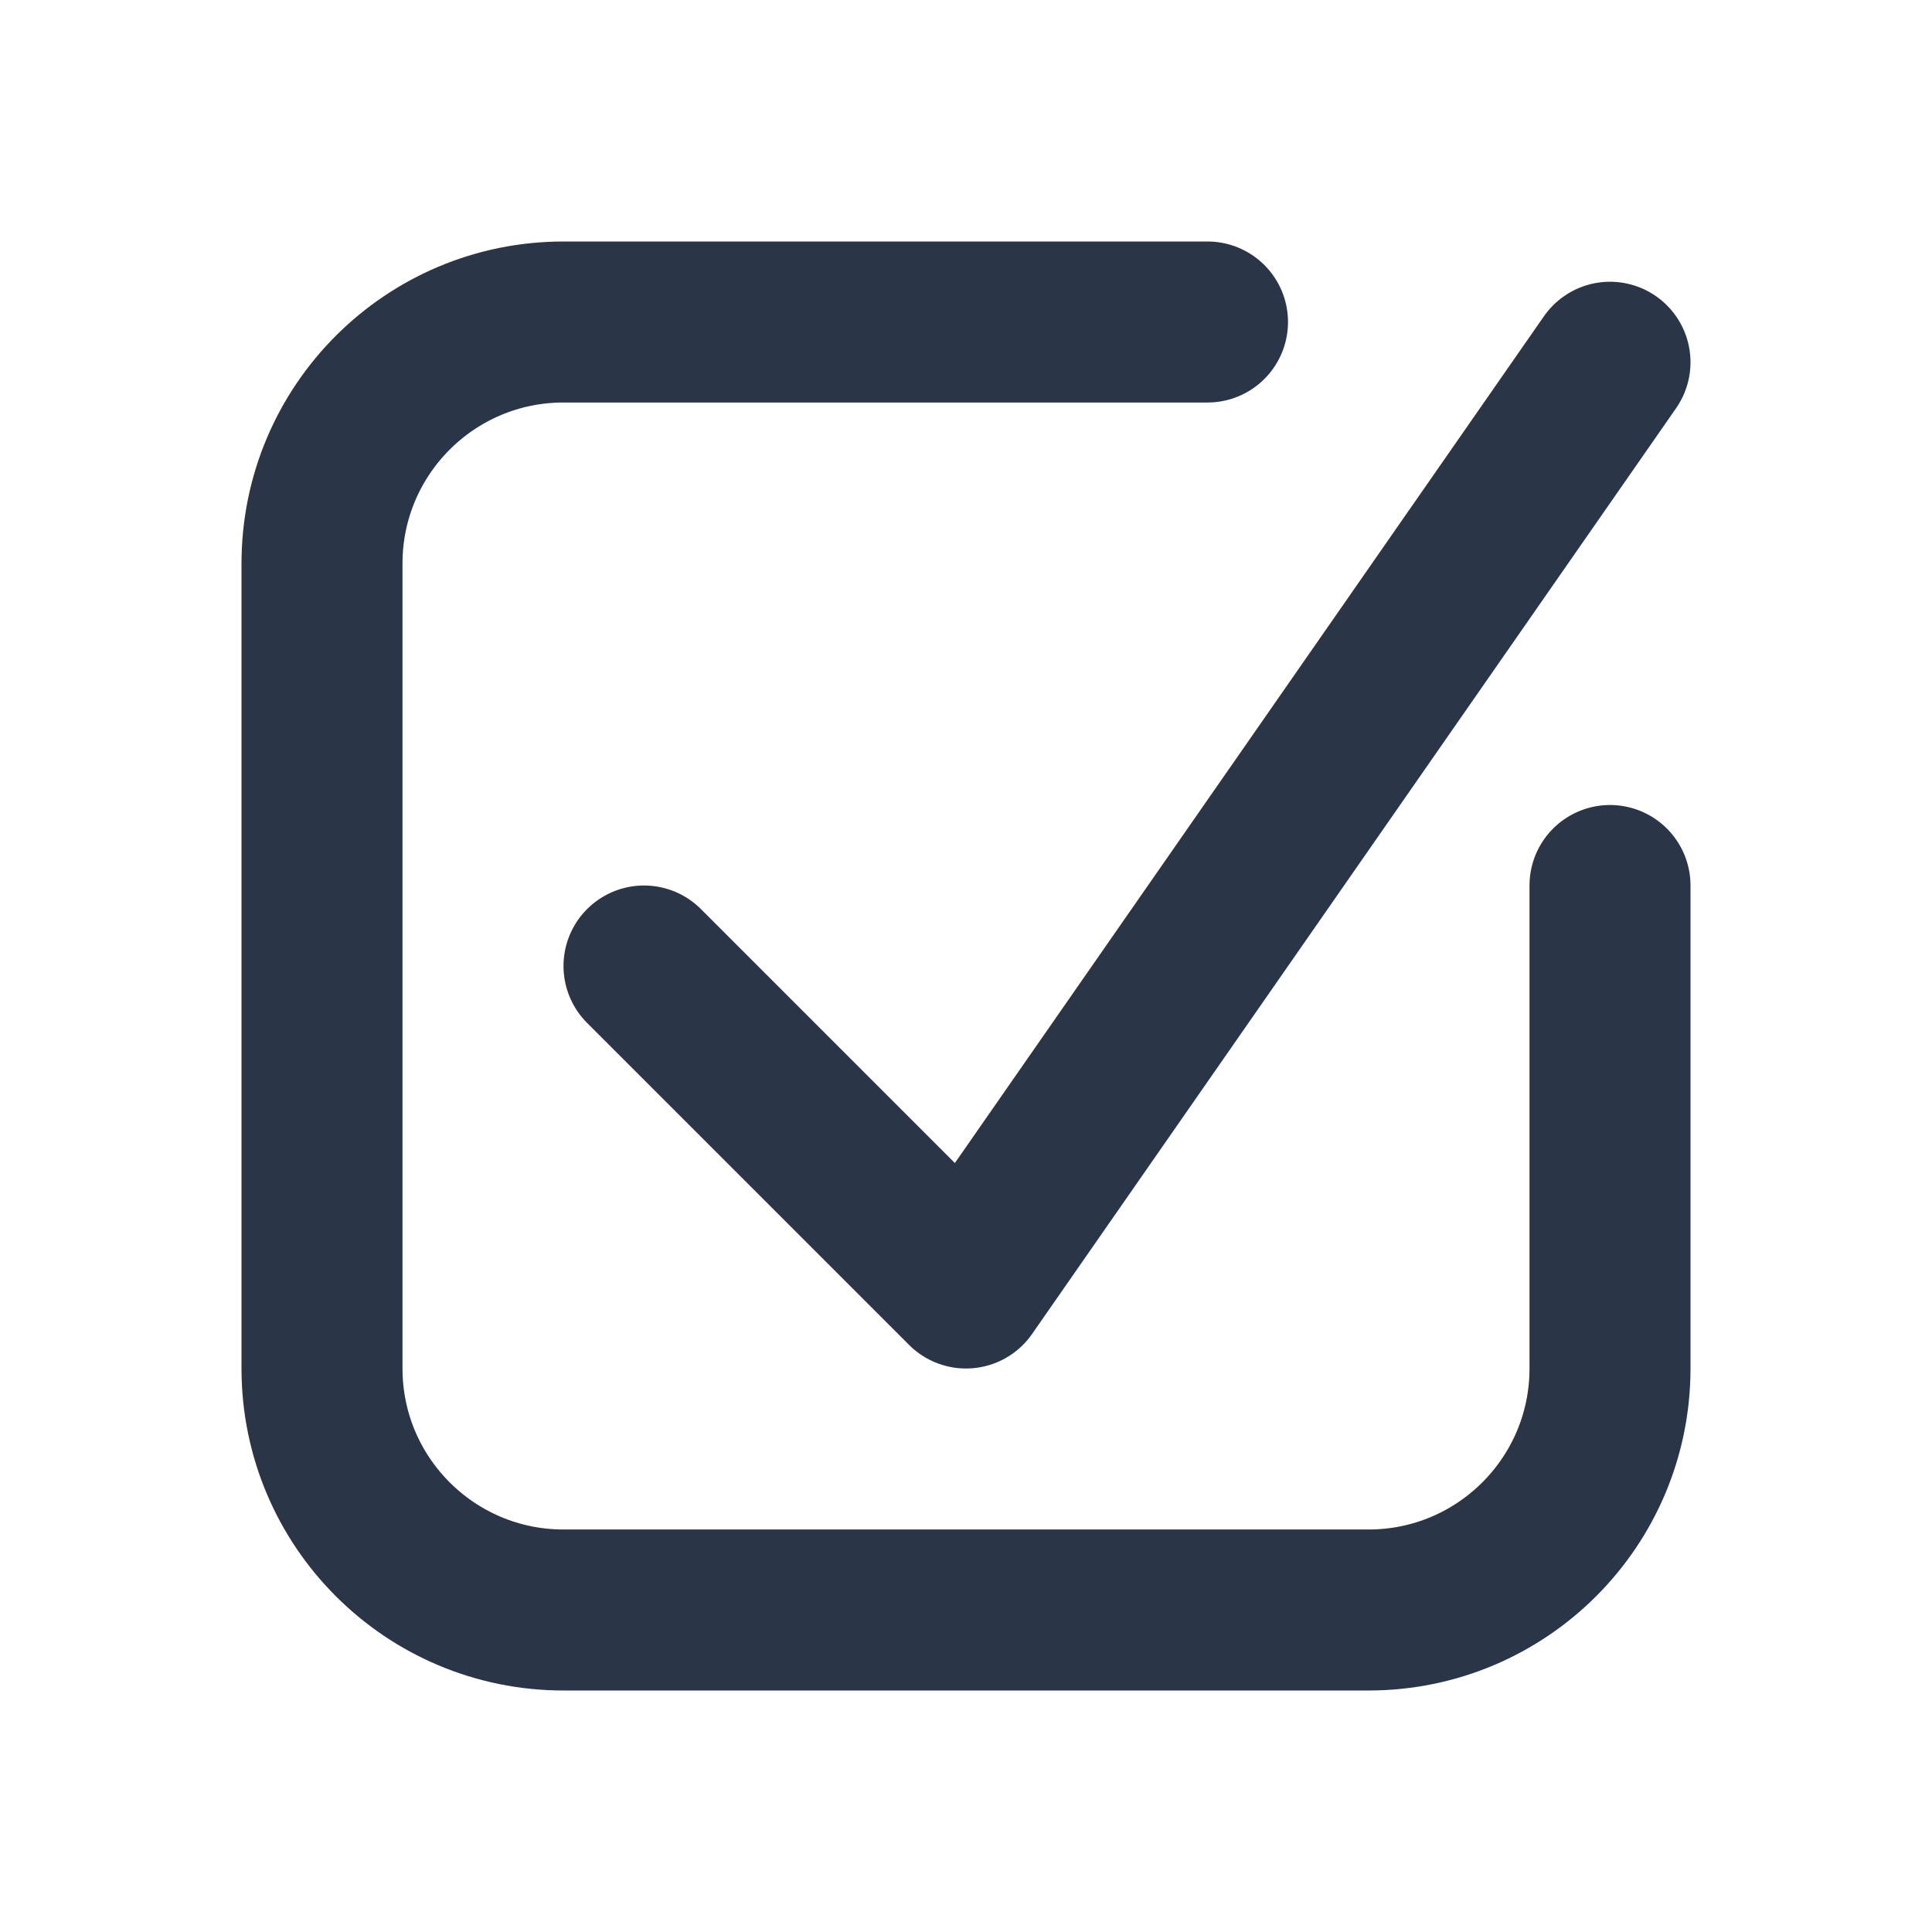
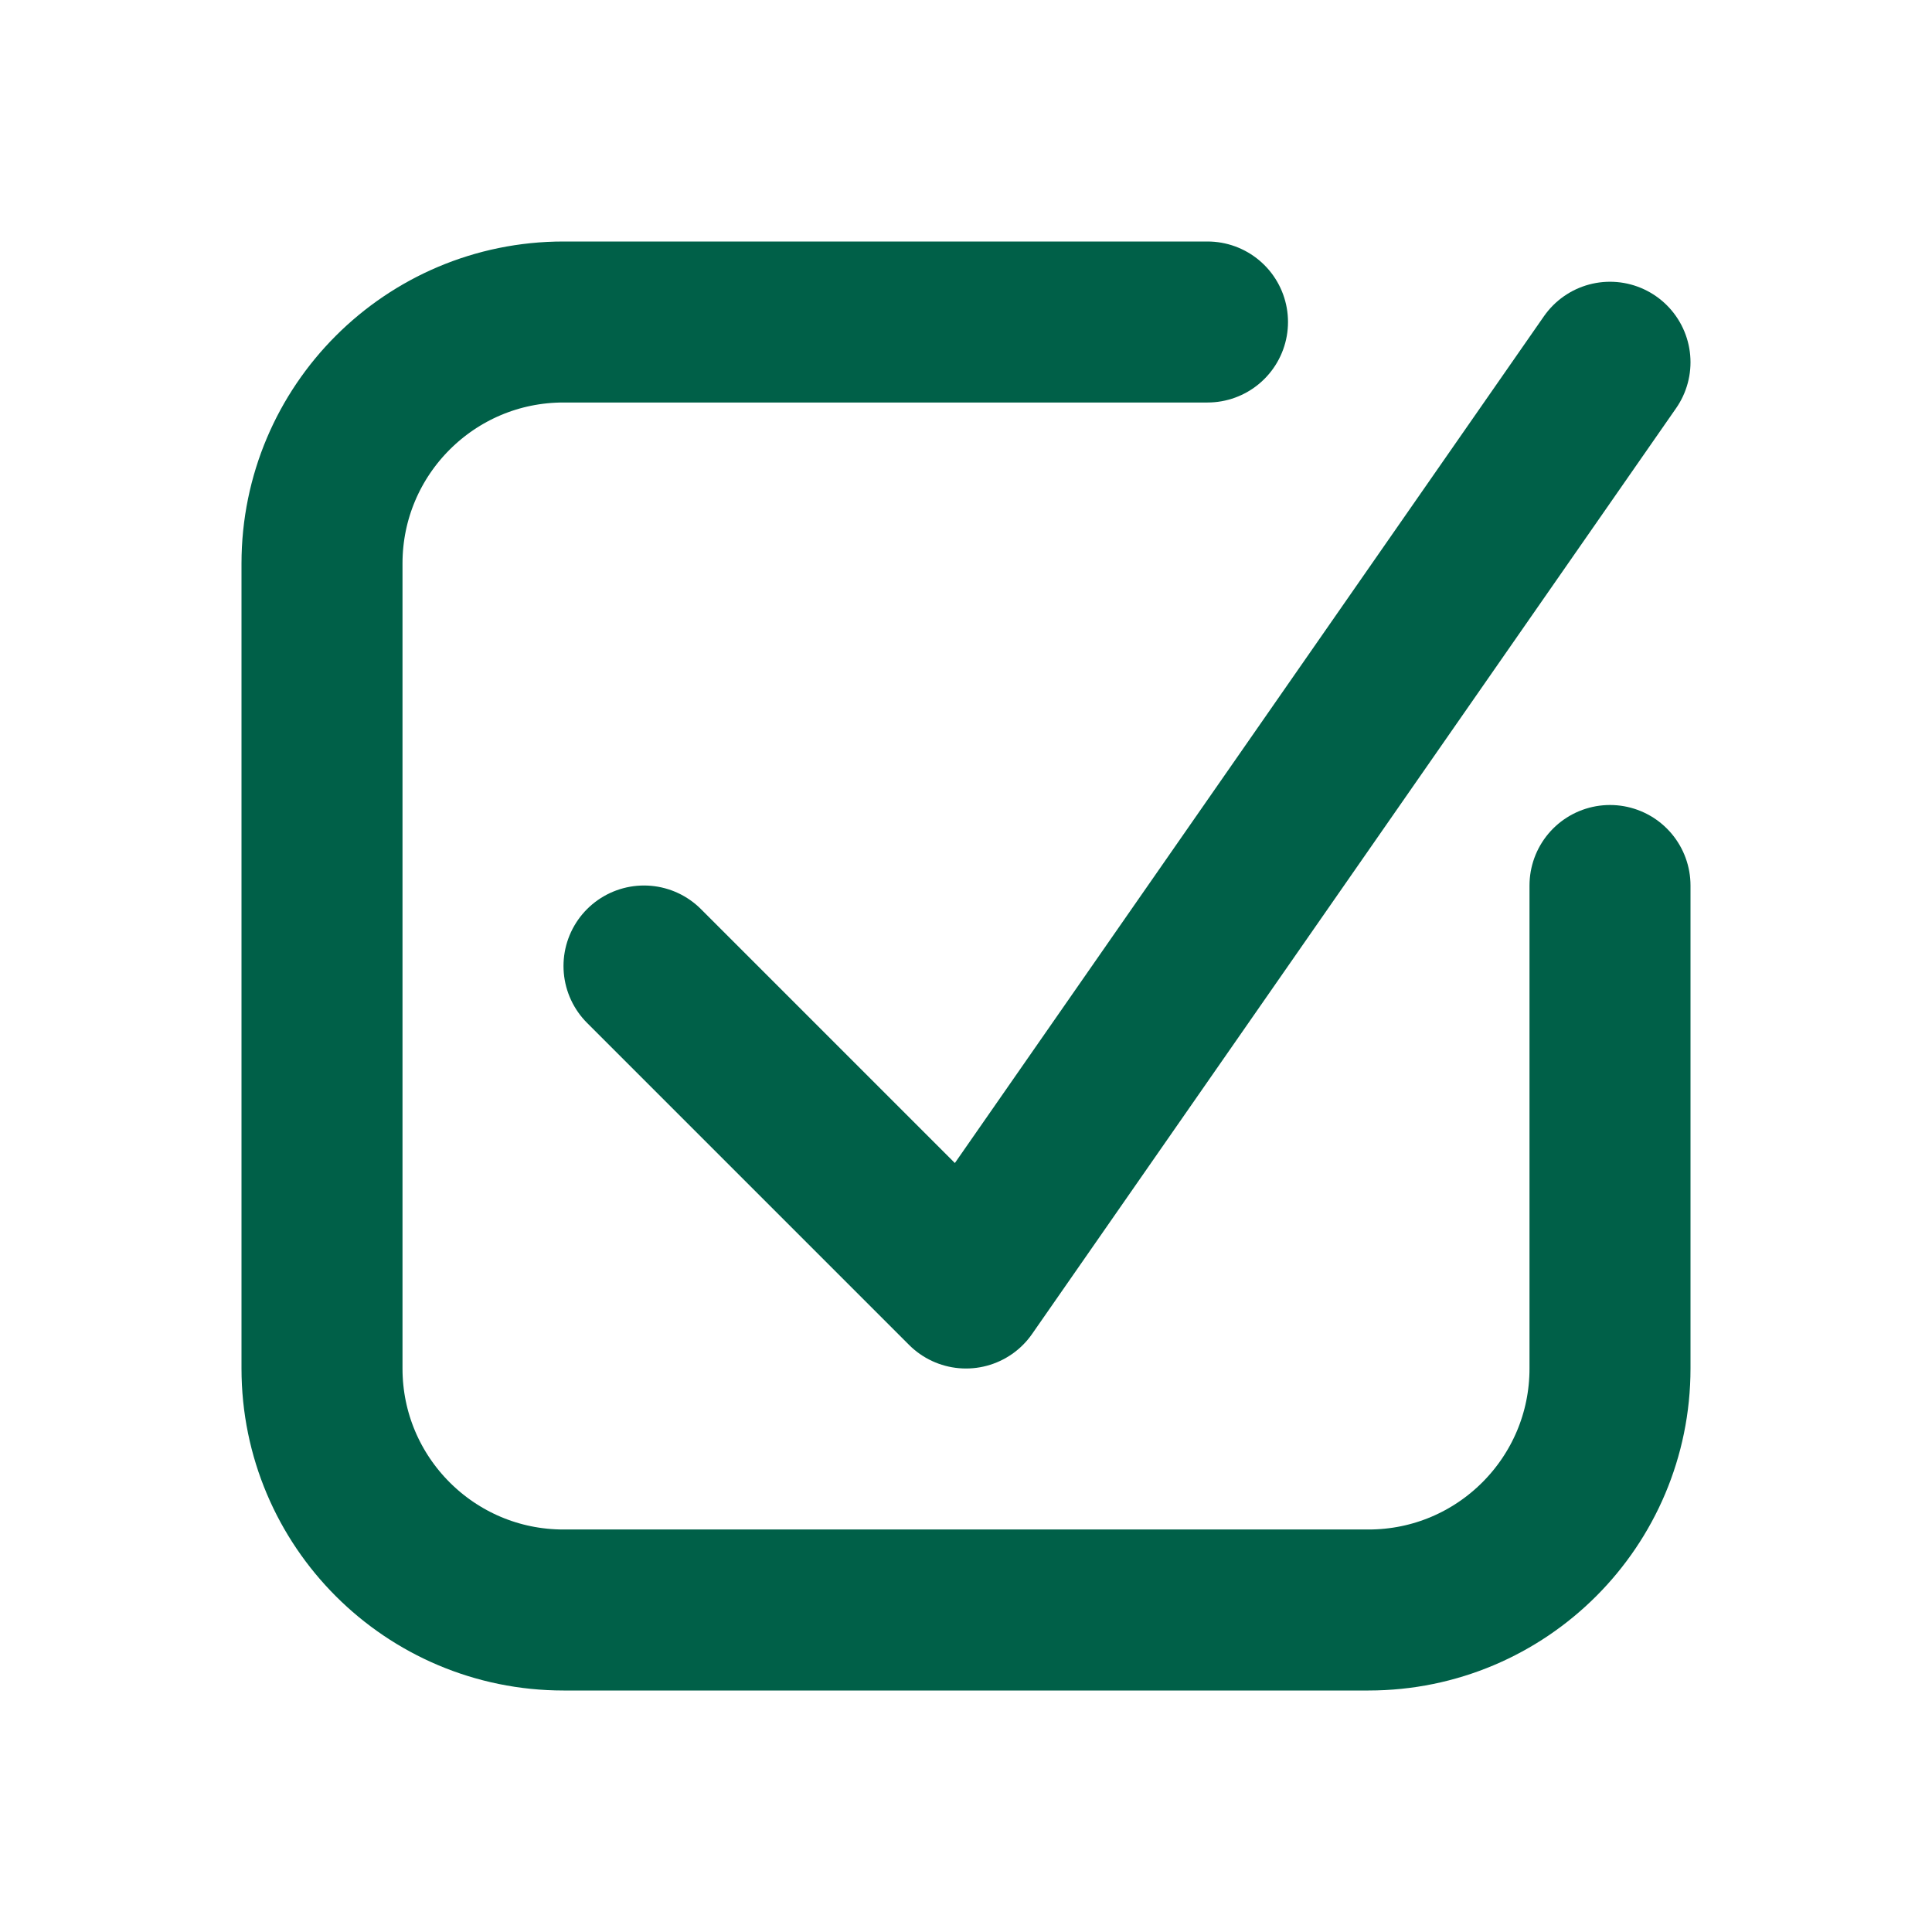
<svg xmlns="http://www.w3.org/2000/svg" width="24" height="24" viewBox="0 0 24 24" fill="none">
-   <path d="M20 11V17C20 18.657 18.657 20 17 20H7C5.343 20 4 18.657 4 17V7C4 5.343 5.343 4 7 4H15" stroke="#2A3647" stroke-width="2" stroke-linecap="round" />
-   <path d="M8 12L12 16L20 4.5" stroke="#2A3647" stroke-width="2" stroke-linecap="round" stroke-linejoin="round" />
+   <path d="M20 11V17C20 18.657 18.657 20 17 20H7C5.343 20 4 18.657 4 17V7C4 5.343 5.343 4 7 4H15" stroke="#006048" stroke-width="2" stroke-linecap="round" />
+   <path d="M8 12L12 16L20 4.5" stroke="#006048" stroke-width="2" stroke-linecap="round" stroke-linejoin="round" />
</svg>
